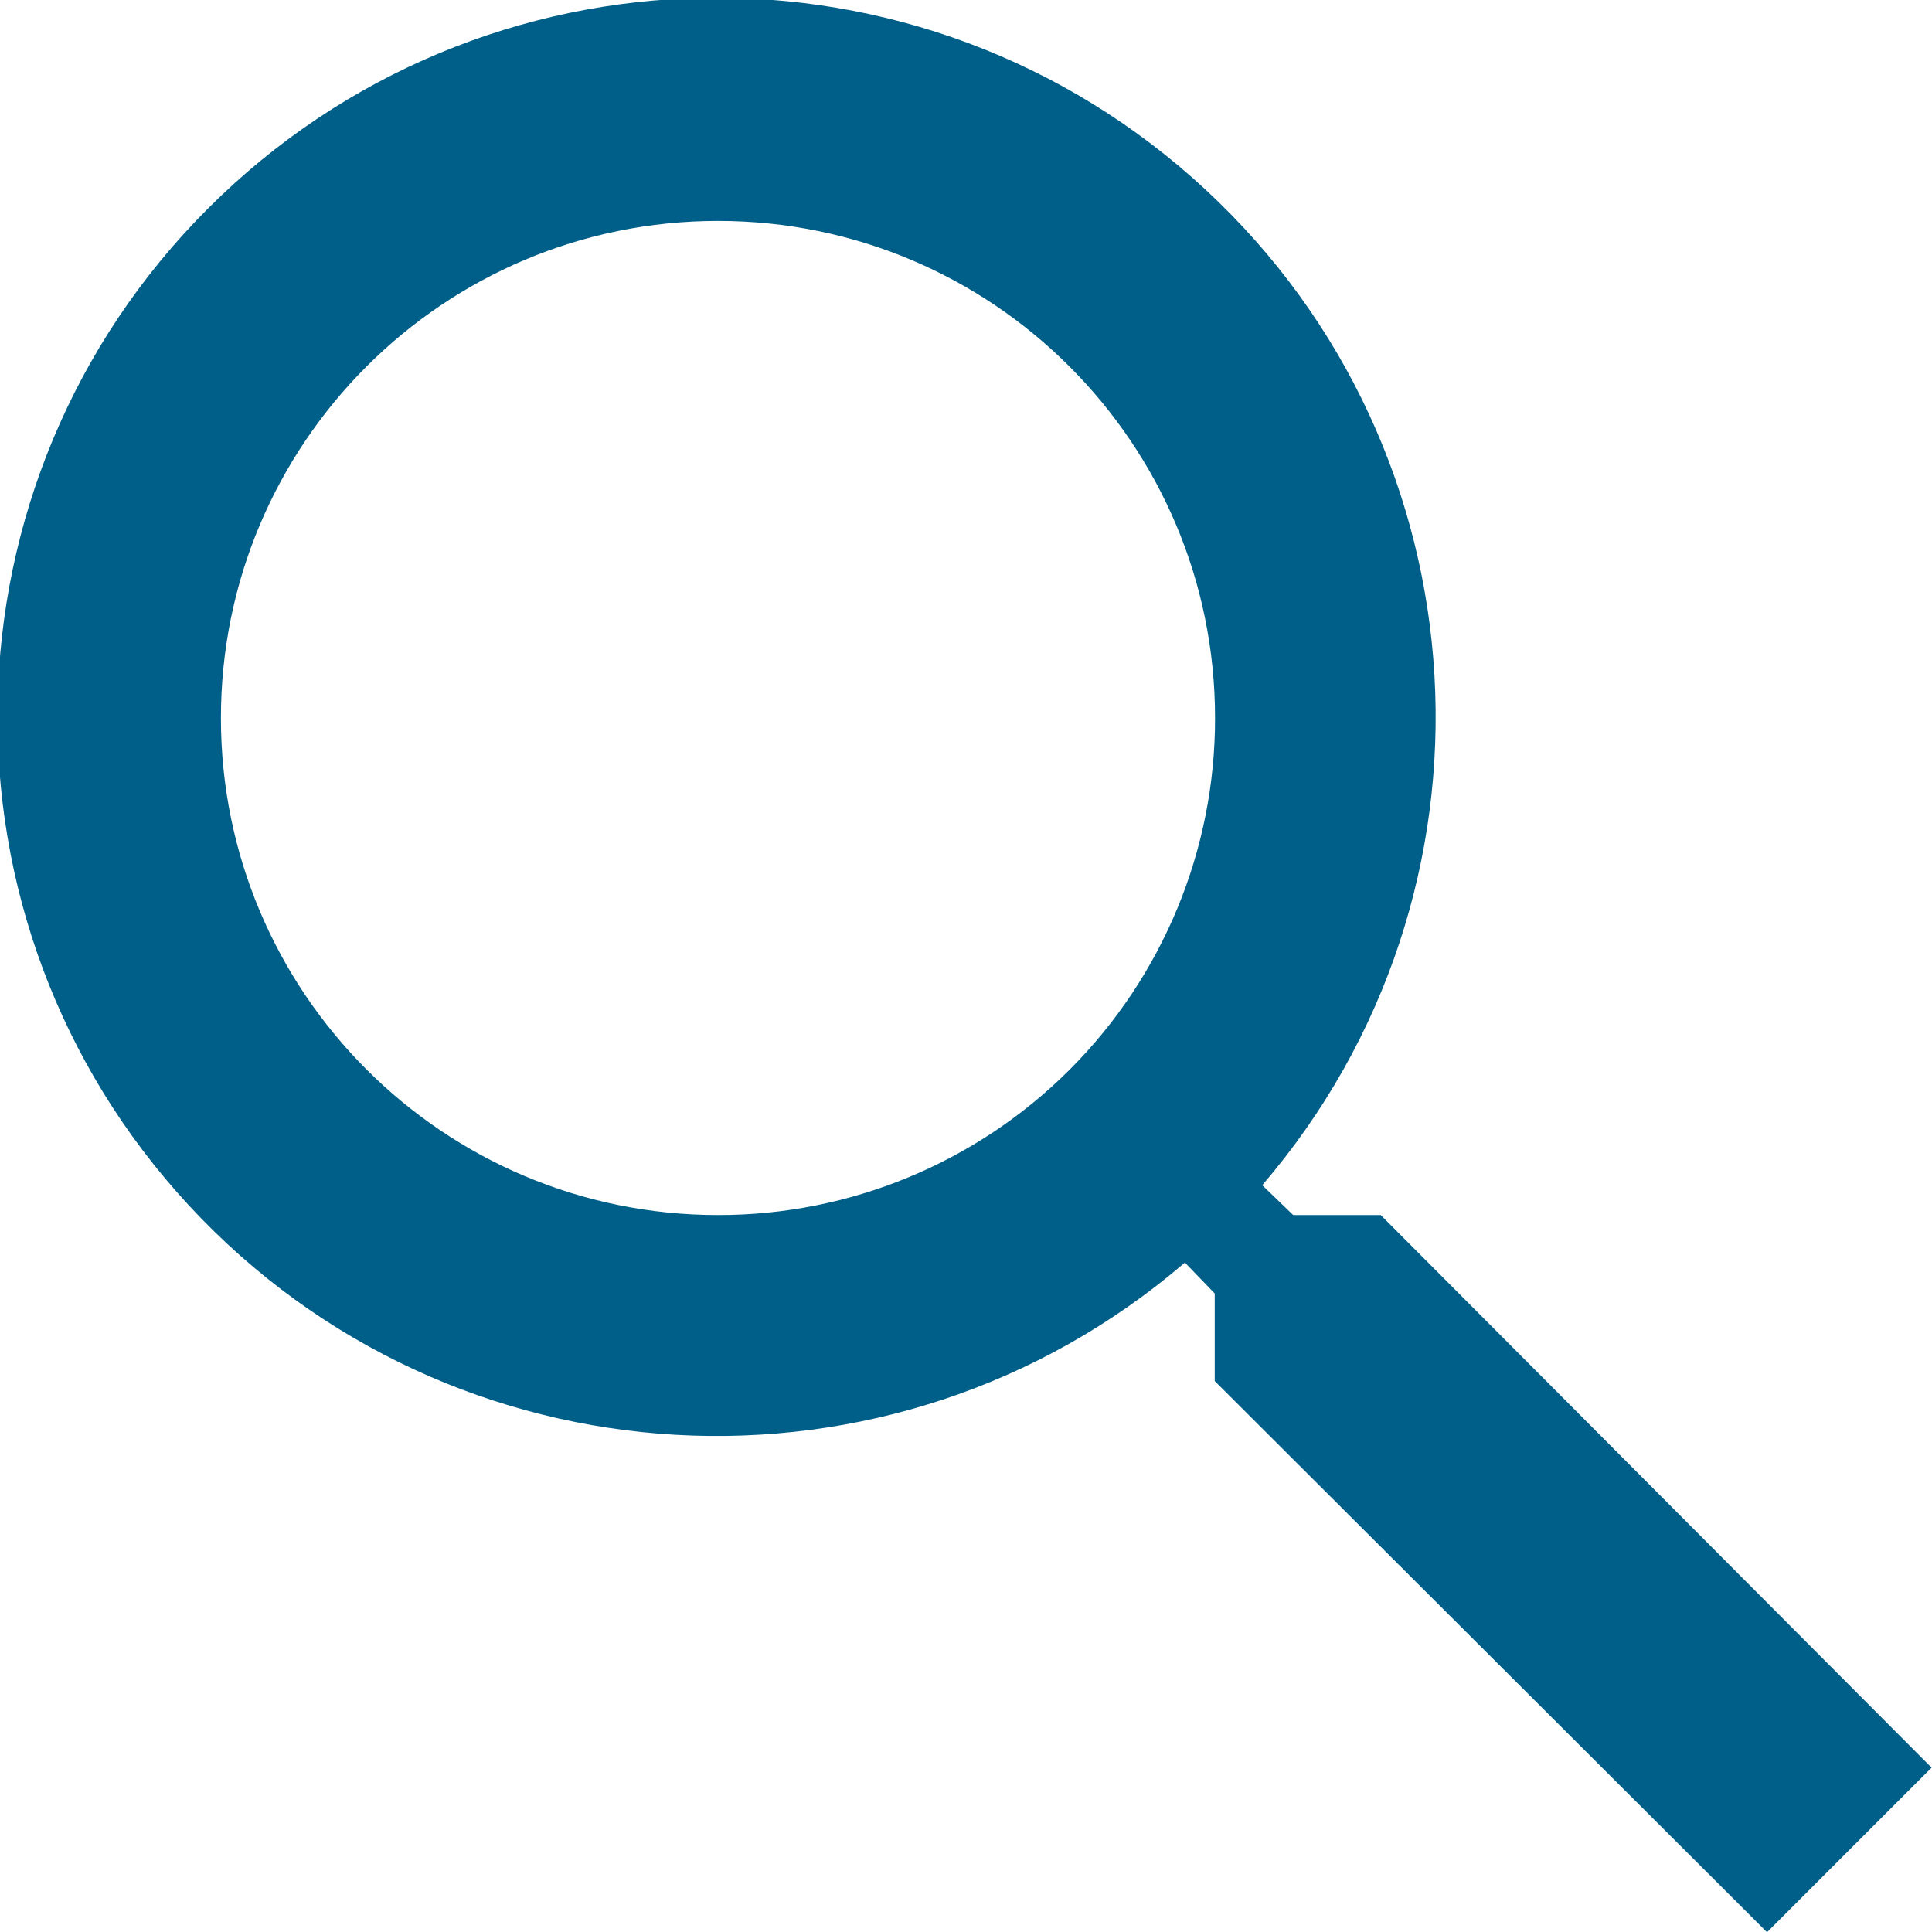
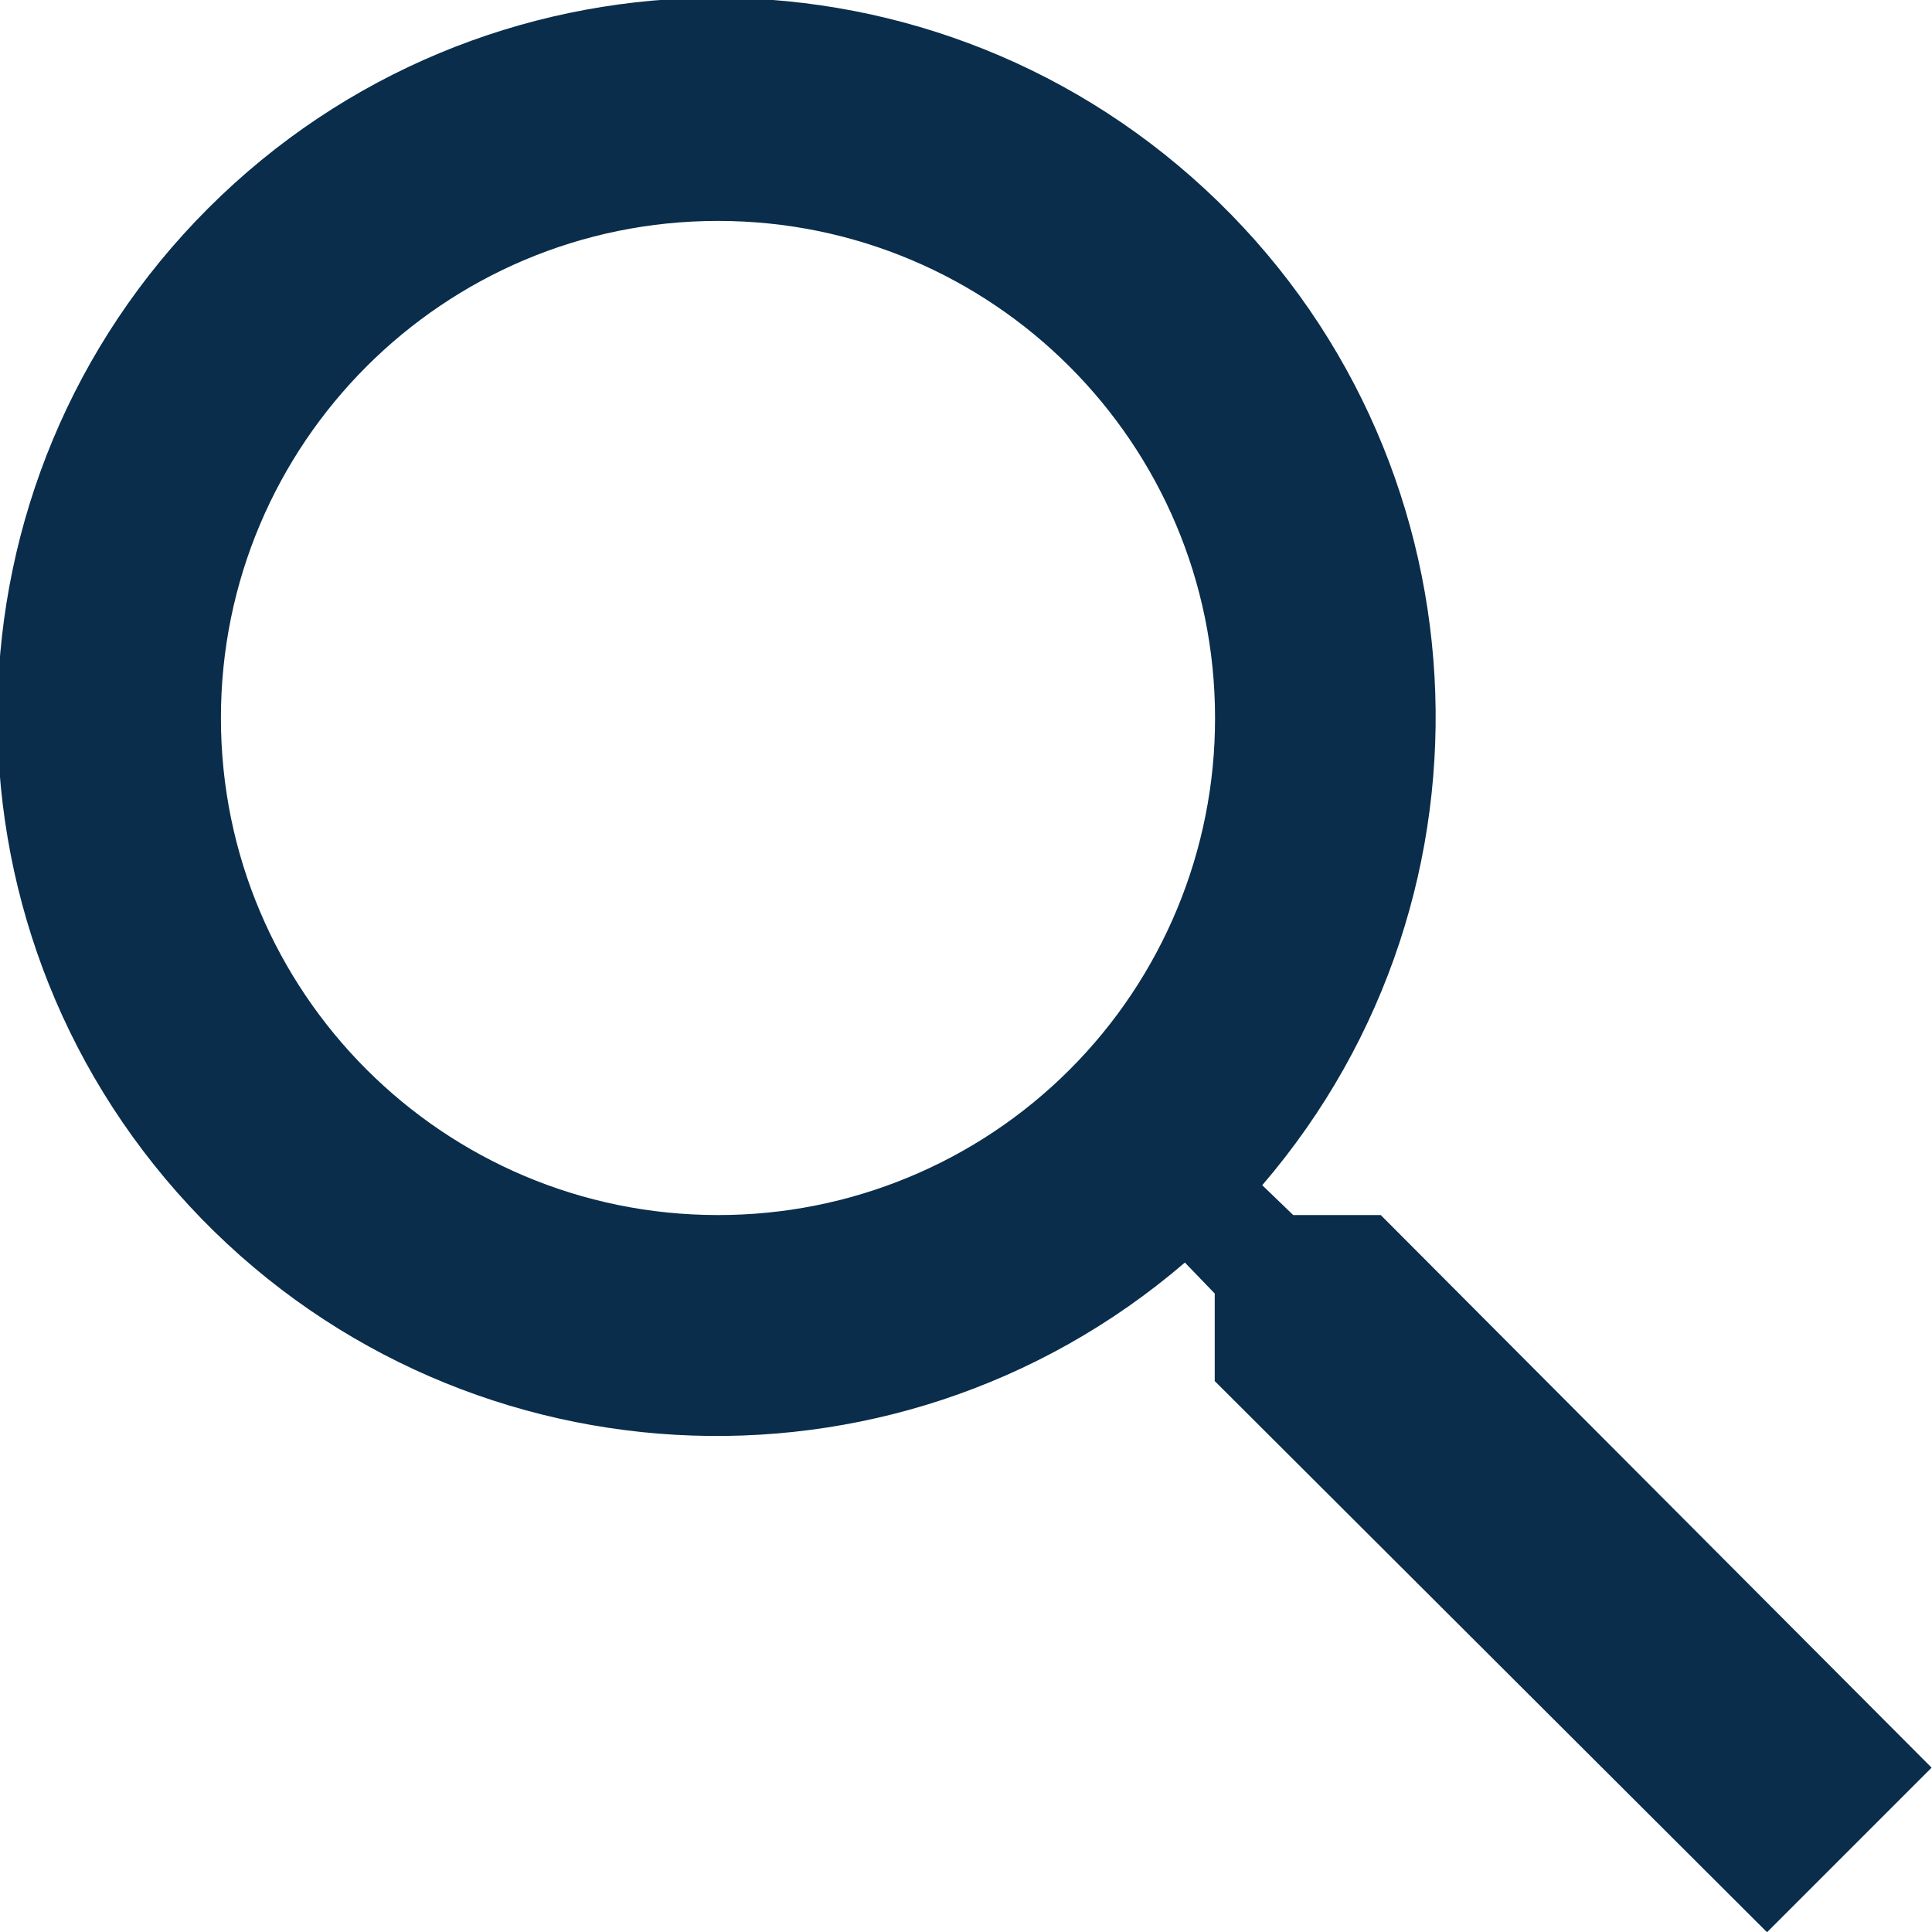
<svg xmlns="http://www.w3.org/2000/svg" width="24.277" height="24.277" viewBox="0 0 24.277 24.277">
  <defs>
-     <style>.a{fill:#005f88;}</style>
+     <style>.a{fill:#092D4B;}</style>
  </defs>
  <path class="a" d="M21.85,19.768h-1.1l-.389-.375a9.036,9.036,0,1,0-.972.972l.375.389v1.1l6.94,6.926,2.068-2.068Zm-8.328,0a6.246,6.246,0,1,1,6.246-6.246A6.238,6.238,0,0,1,13.522,19.768Z" transform="translate(-4.5 -4.5)" />
</svg>
